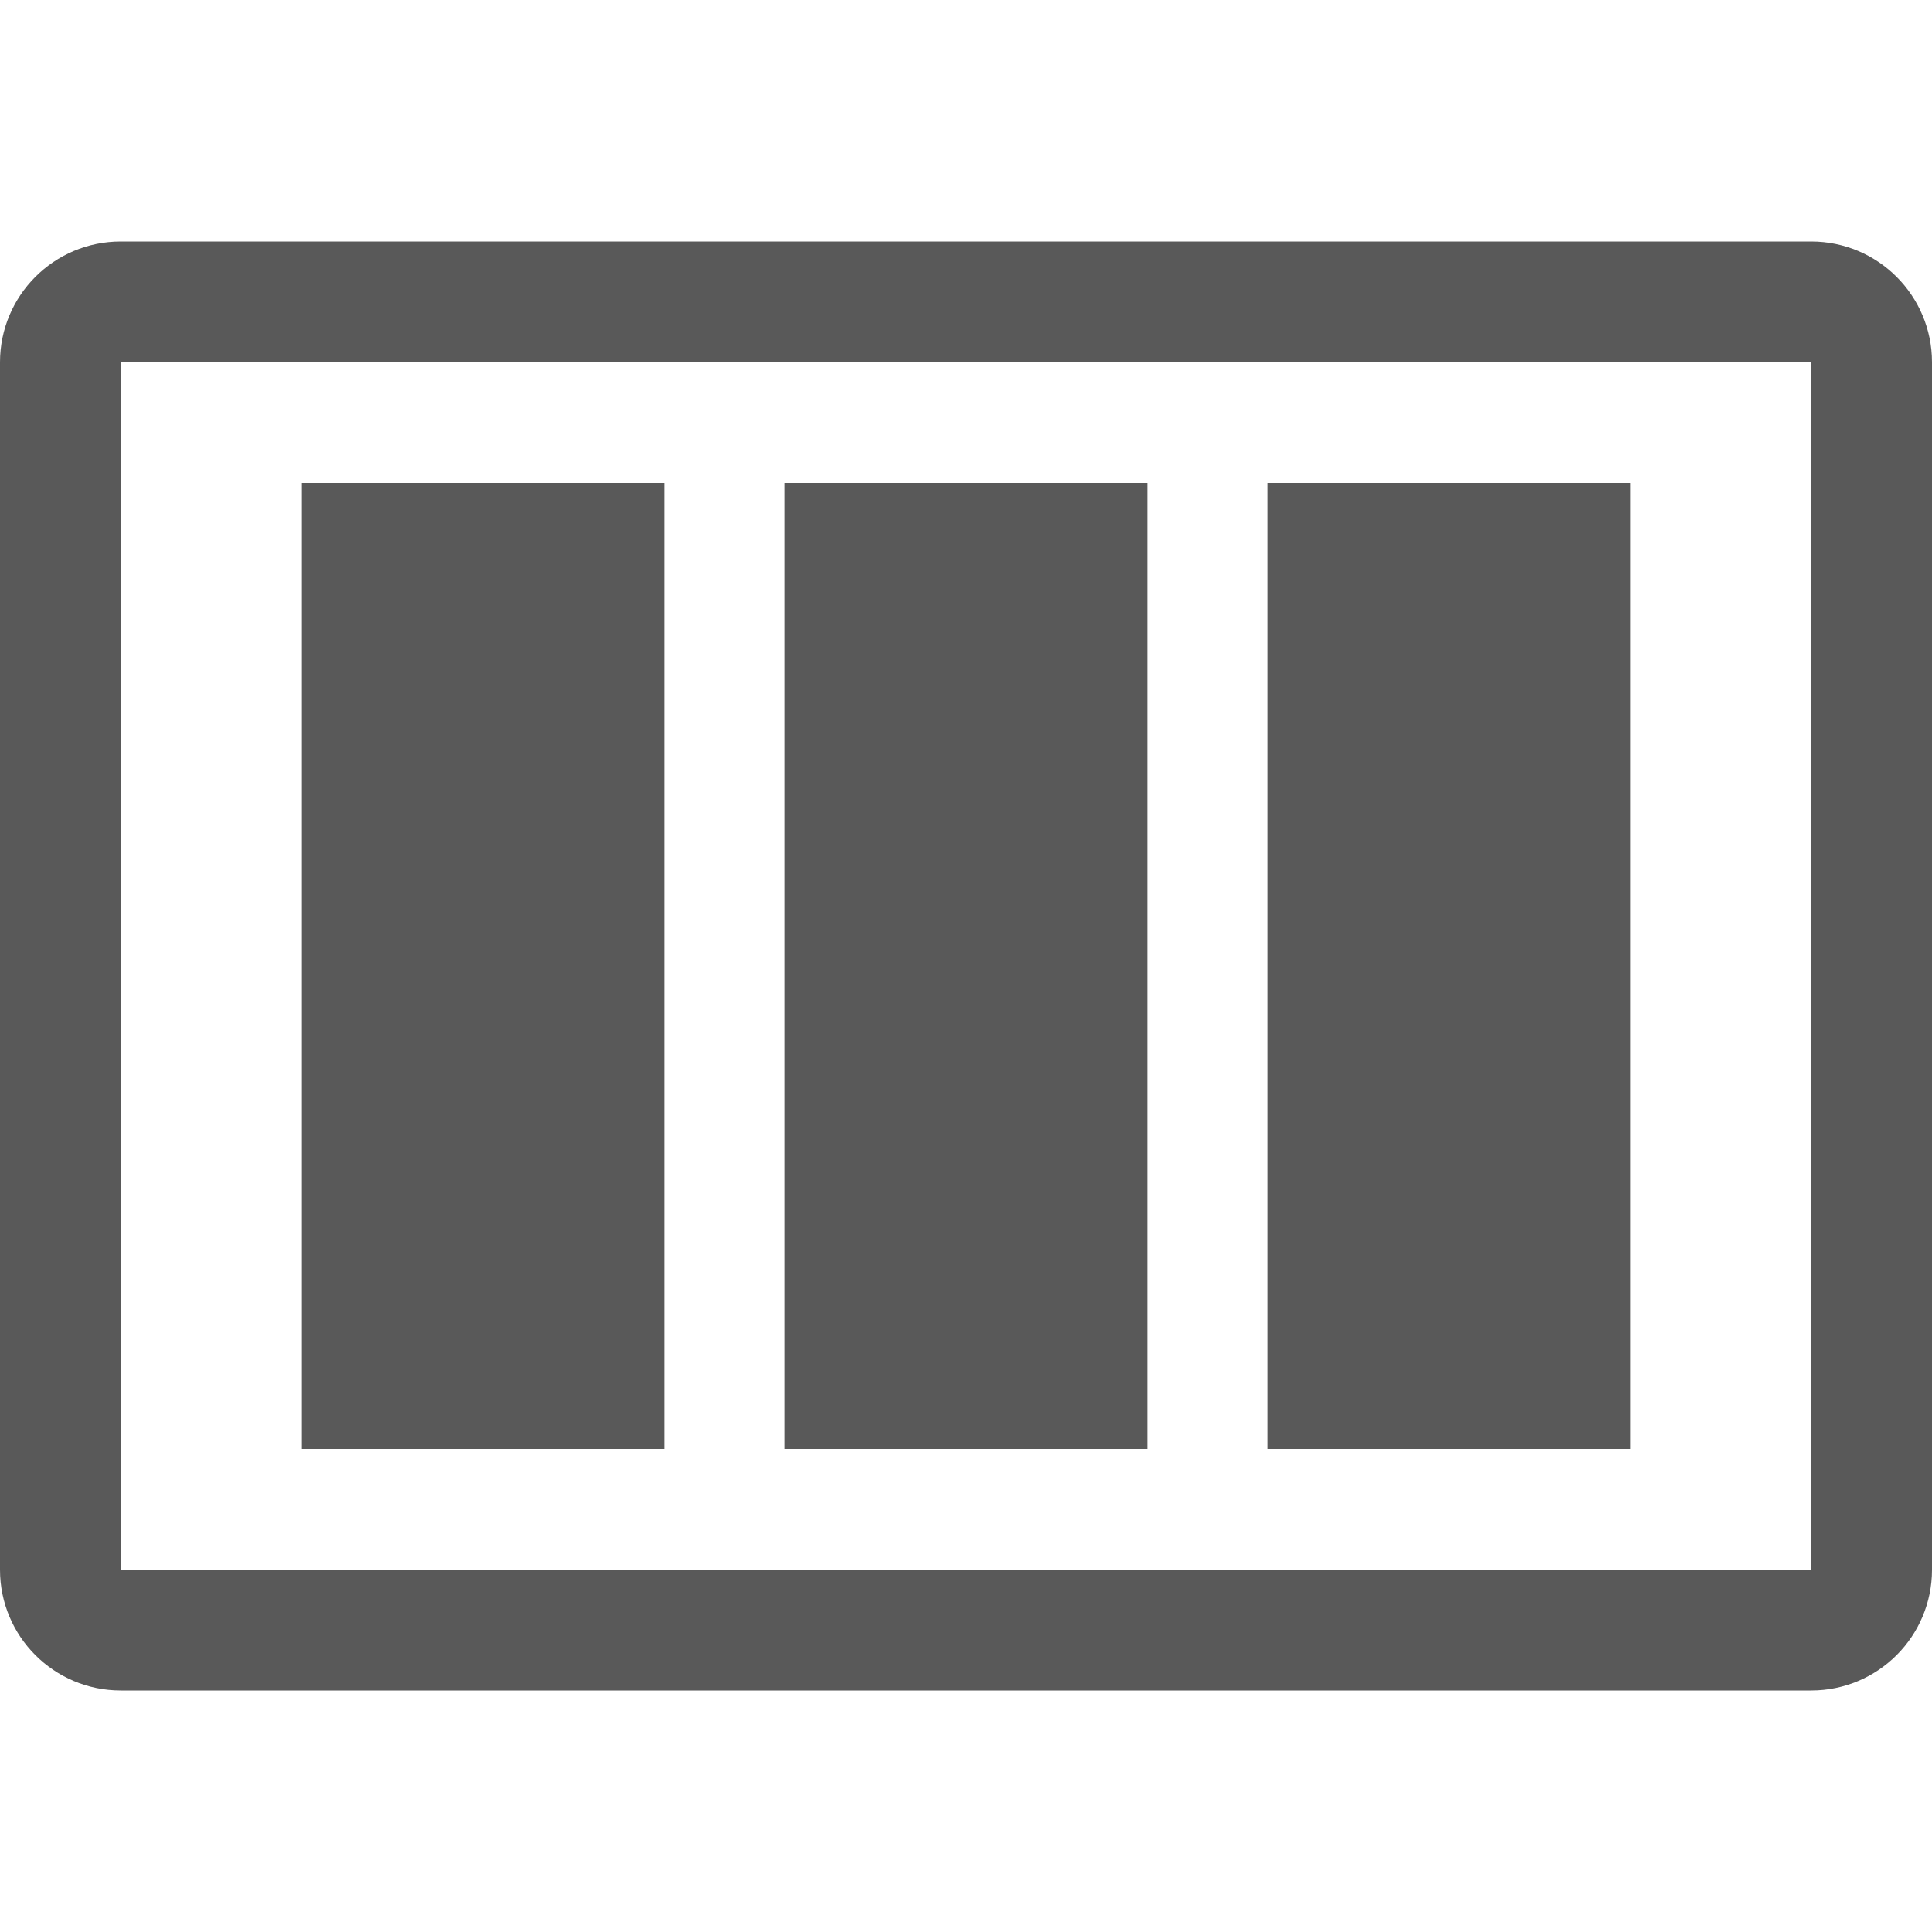
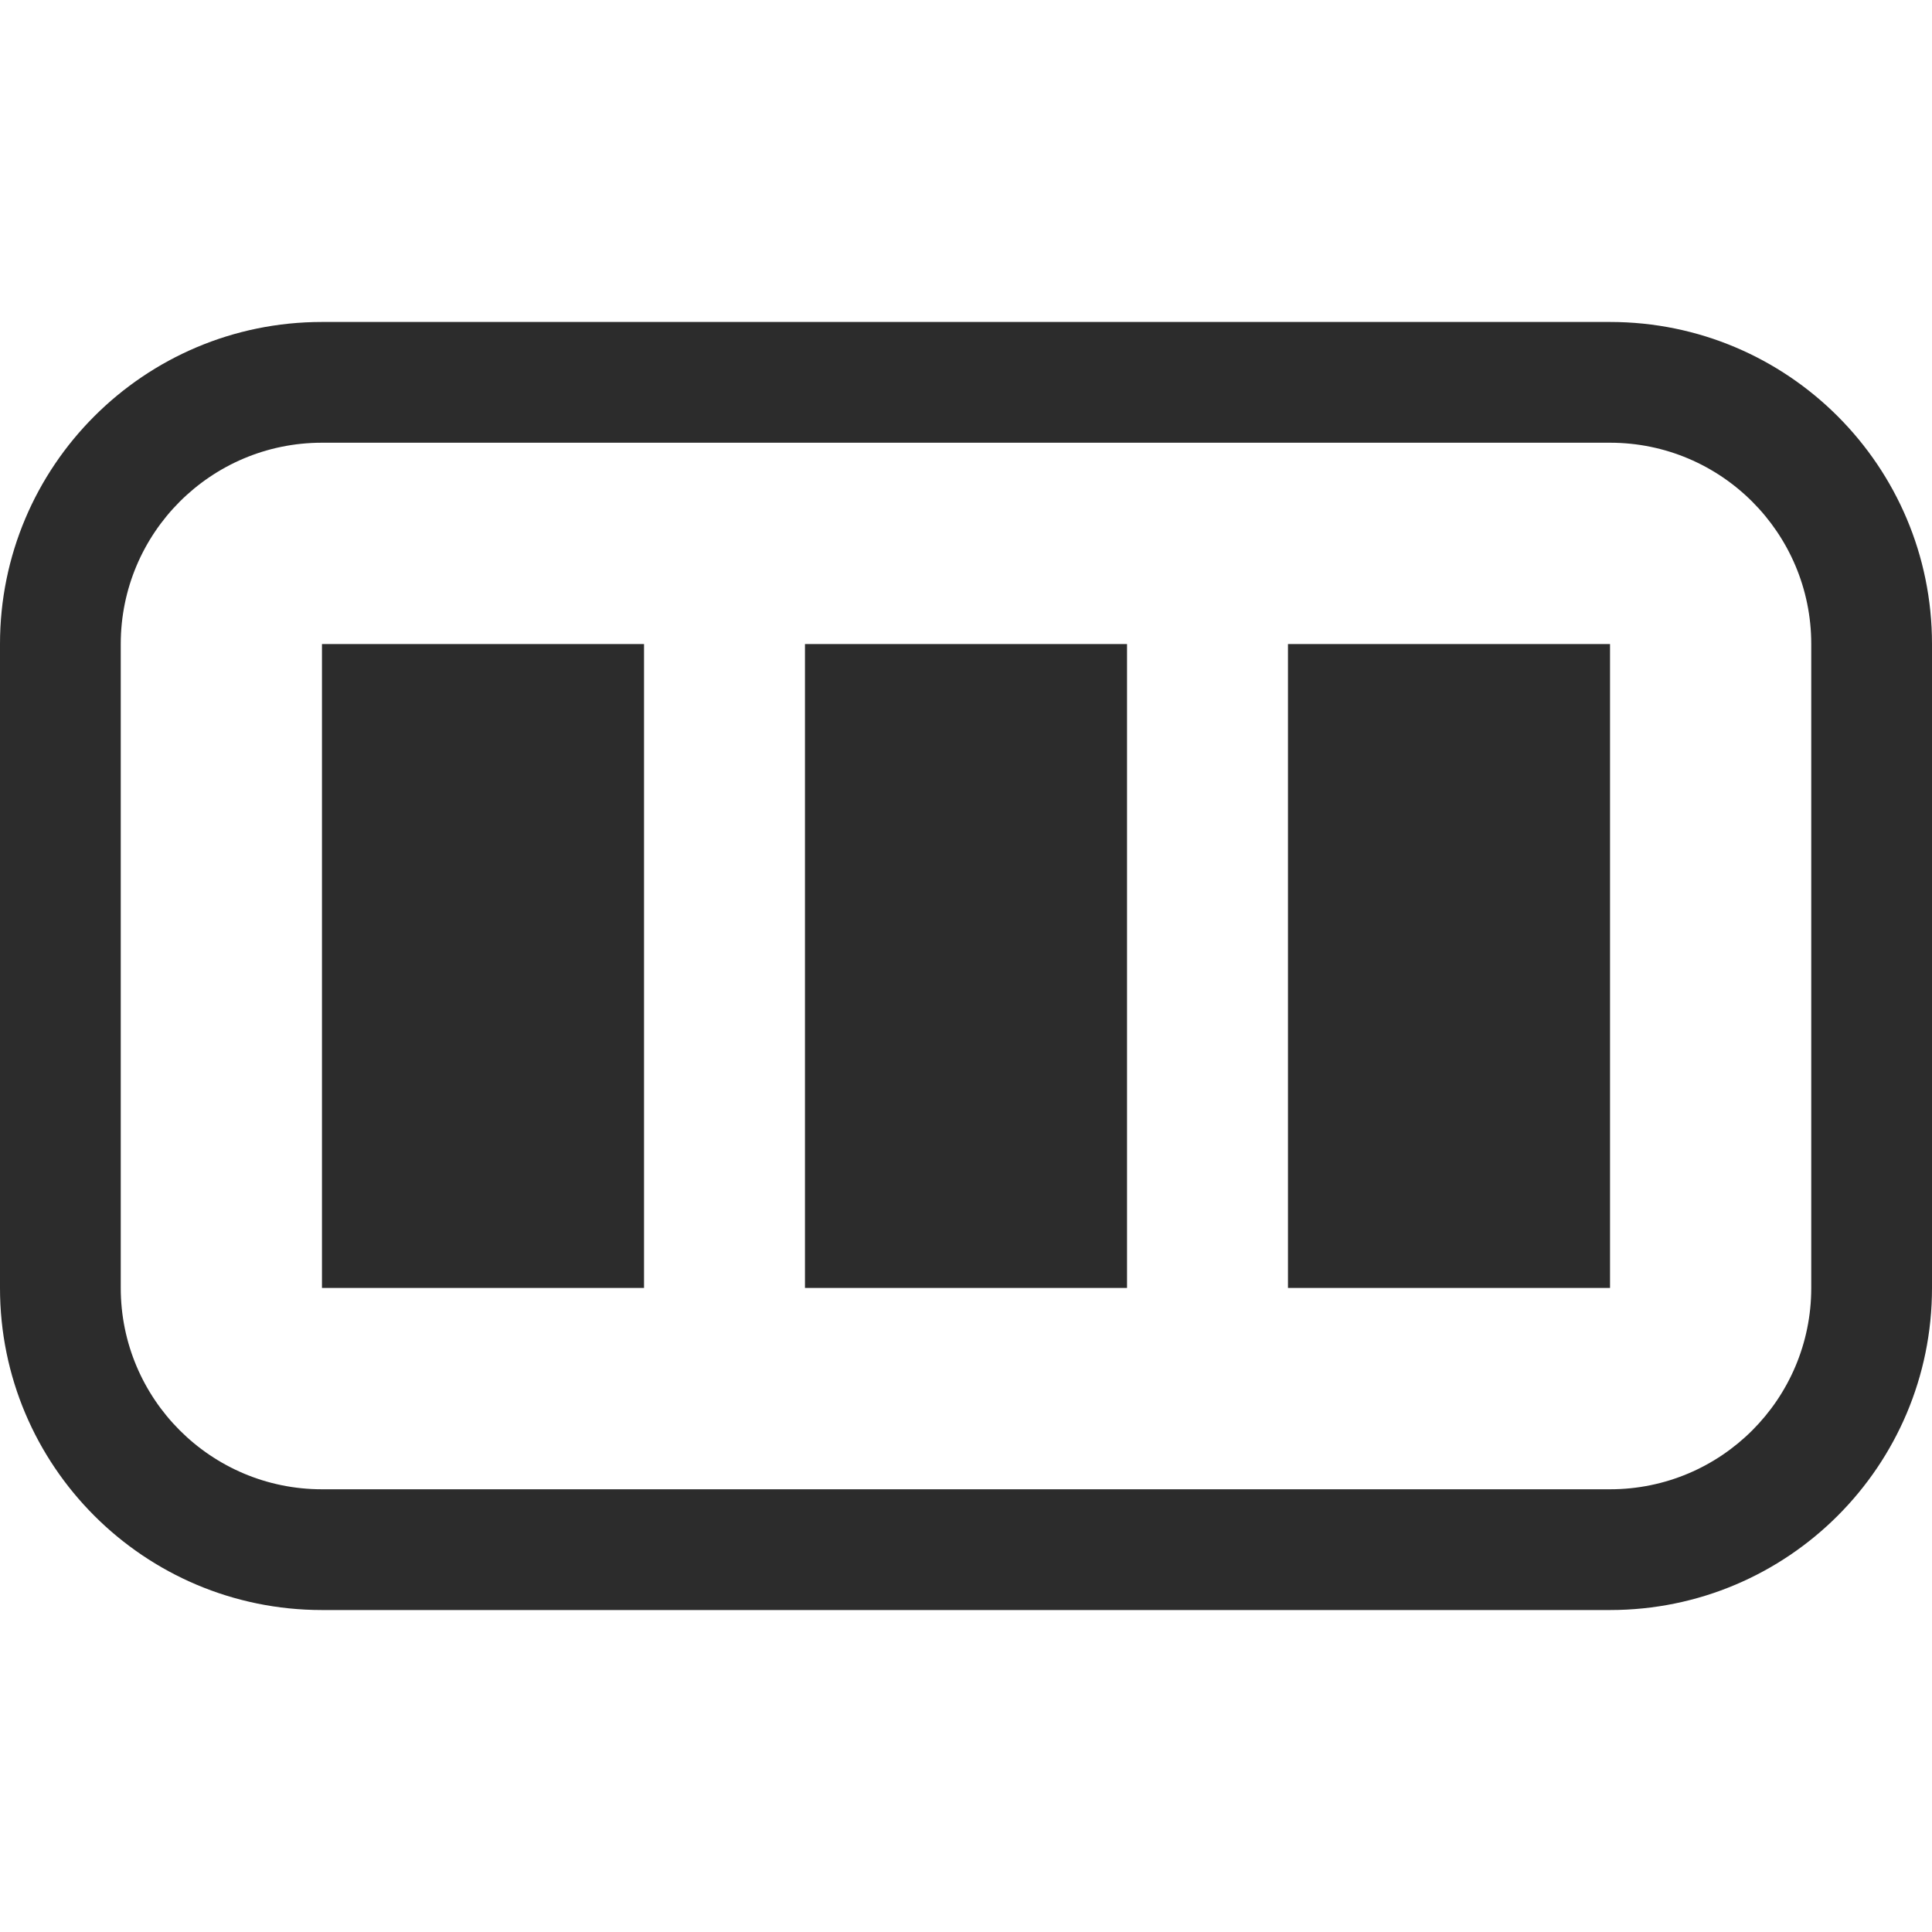
- <svg xmlns="http://www.w3.org/2000/svg" t="1723521276756" class="icon" viewBox="0 0 1024 1024" version="1.1" p-id="6419" width="128" height="128">
-   <path d="M960 128a64 64 0 0 1 64 64v640a64 64 0 0 1-64 64H64a64 64 0 0 1-64-64V192a64 64 0 0 1 64-64h896z m0 64H64v640h896V192zM352 256v512H160V256h192z m256 0v512h-192V256h192z m256 0v512h-192V256h192z" fill="#000000" fill-opacity=".65" p-id="6420" />
+ <svg xmlns="http://www.w3.org/2000/svg" t="1770546387516" class="icon" viewBox="0 0 1024 1024" version="1.1" p-id="23178" width="200" height="200">
+   <path d="M853.35 170.65A170.65 170.65 0 0 1 1024 341.35v341.299a170.65 170.65 0 0 1-170.65 170.701H170.65A170.65 170.65 0 0 1 0 682.65V341.35a170.65 170.65 0 0 1 170.65-170.701h682.701z m0 64H170.65c-58.88 0-106.65 47.77-106.65 106.701v341.299c0 58.88 47.77 106.701 106.65 106.701h682.701c58.88 0 106.65-47.77 106.65-106.701V341.35c0-58.88-47.77-106.701-106.65-106.701z m0 106.701v341.299h-170.701V341.35h170.701z m-512 0v341.299H170.65V341.35h170.701z m256 0v341.299H426.65V341.35h170.701z" p-id="23179" fill="#2c2c2c" />
</svg>
